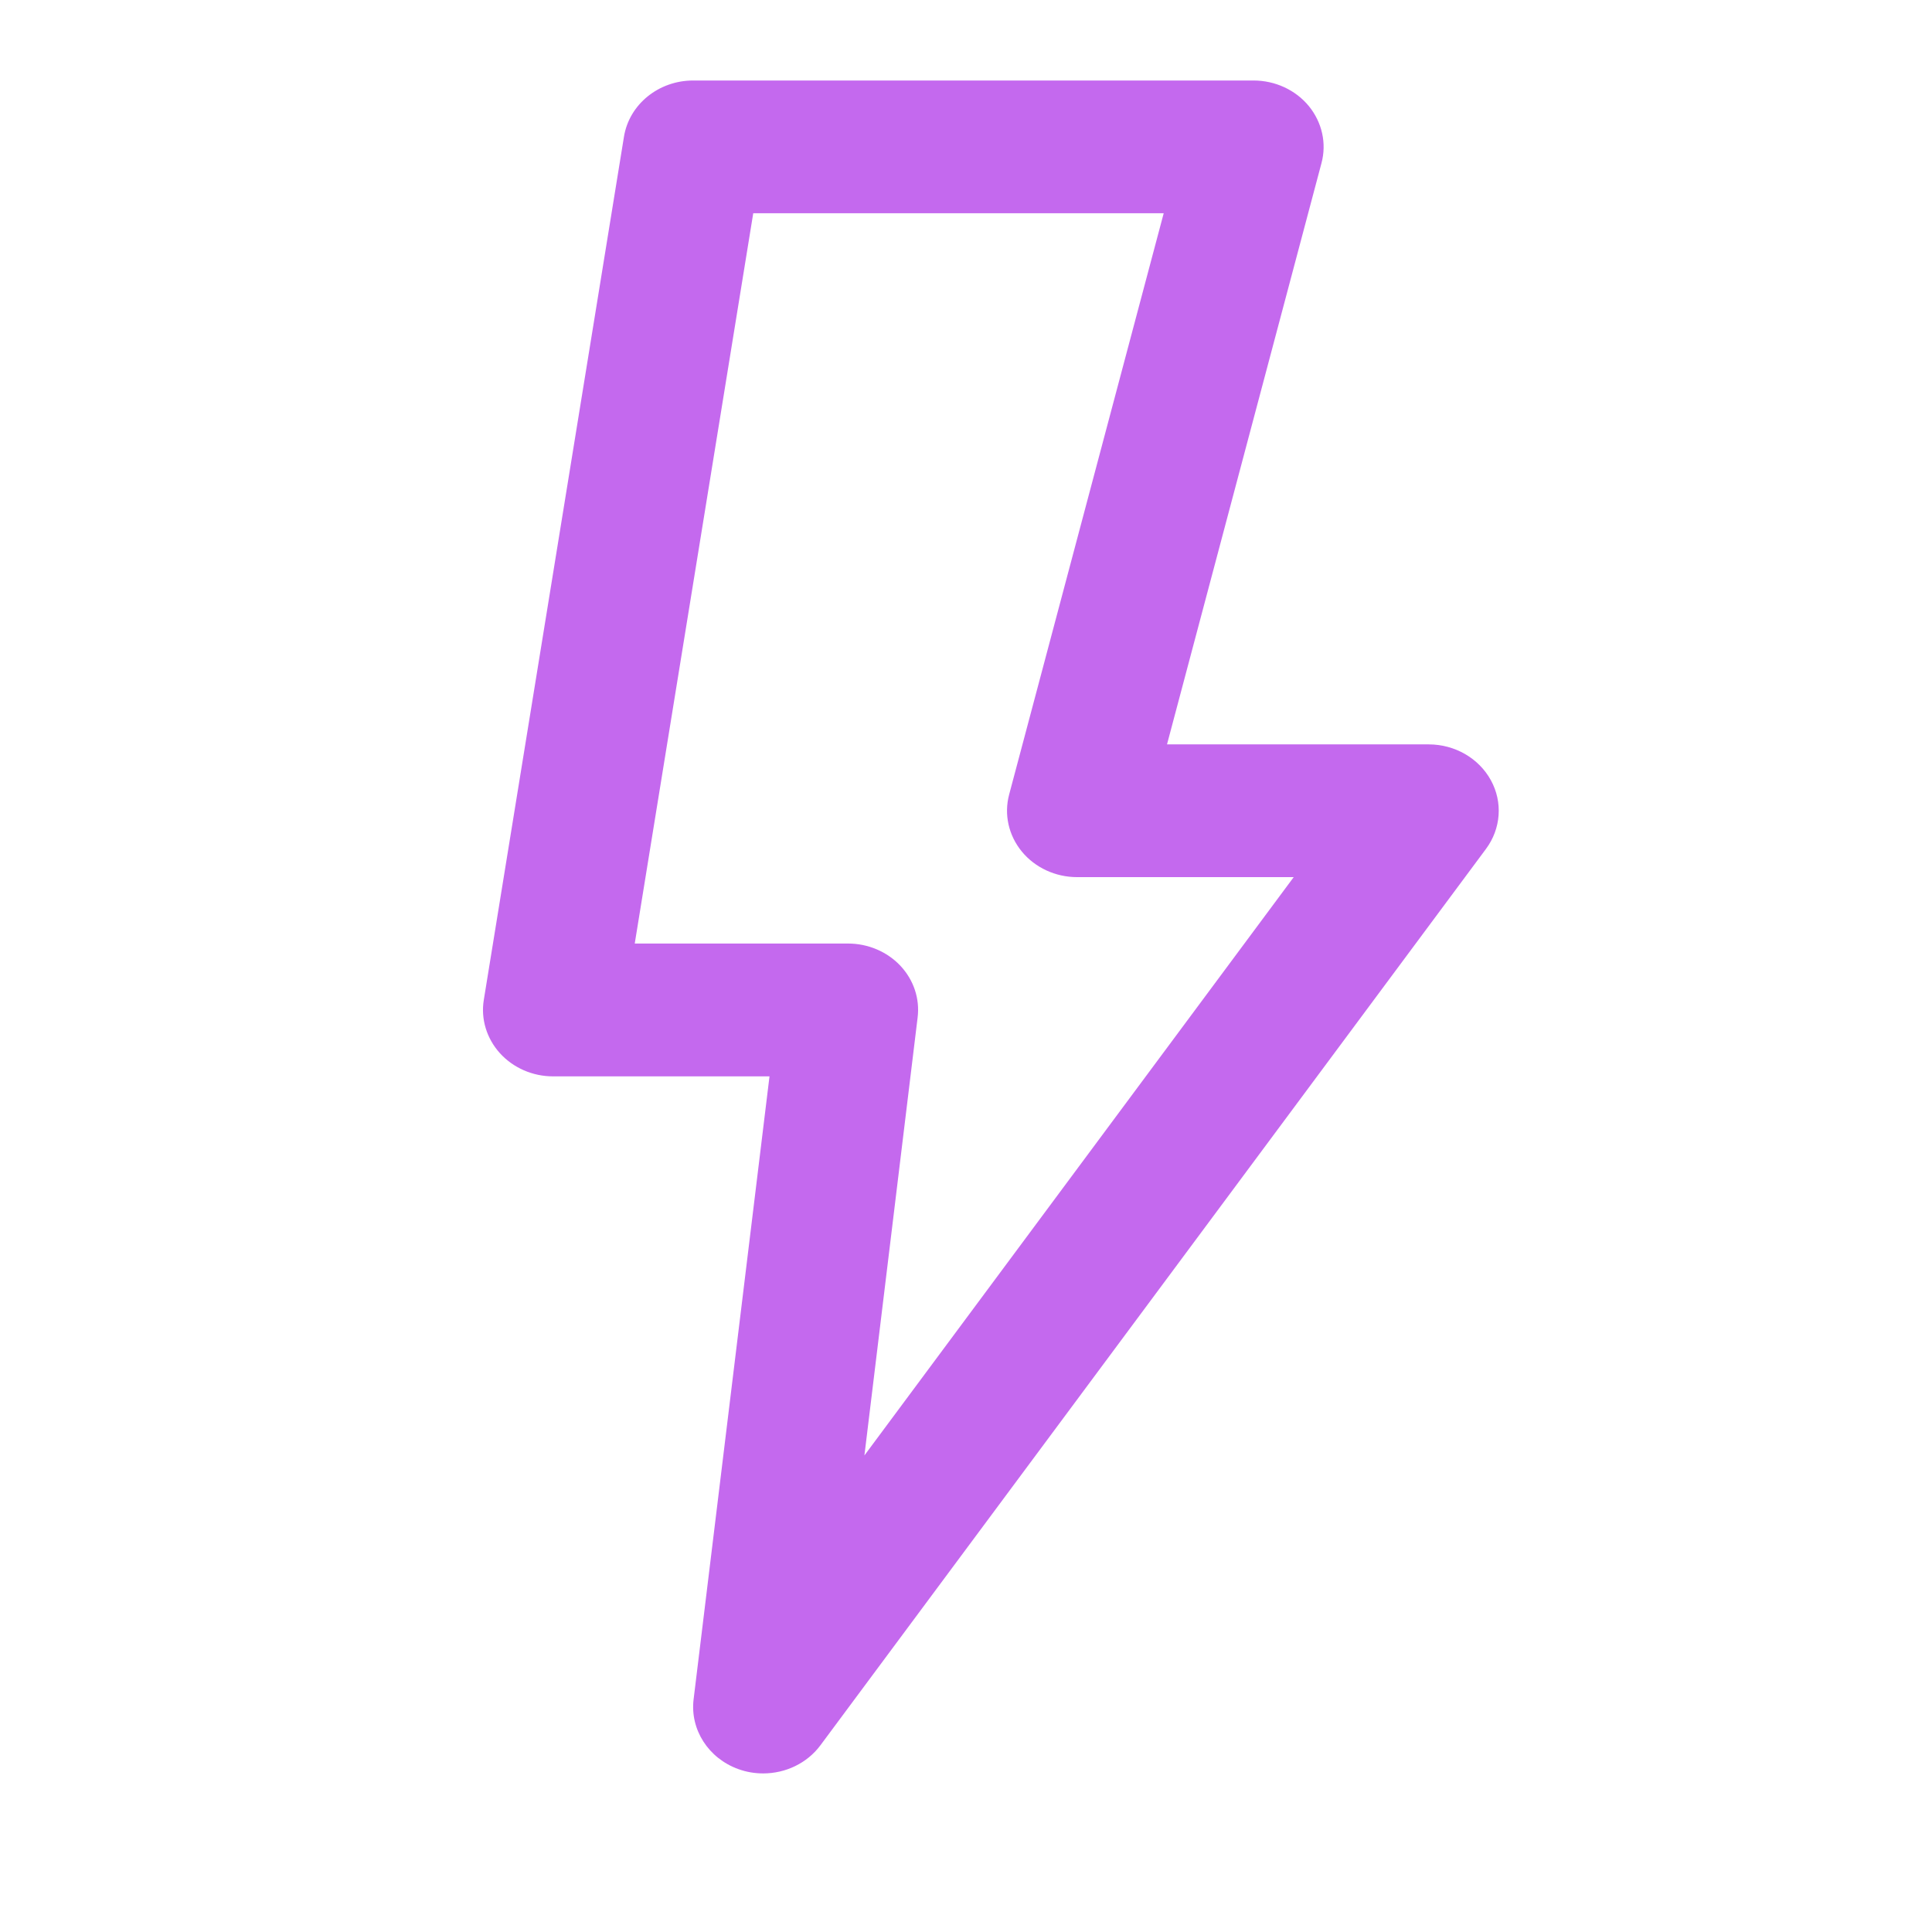
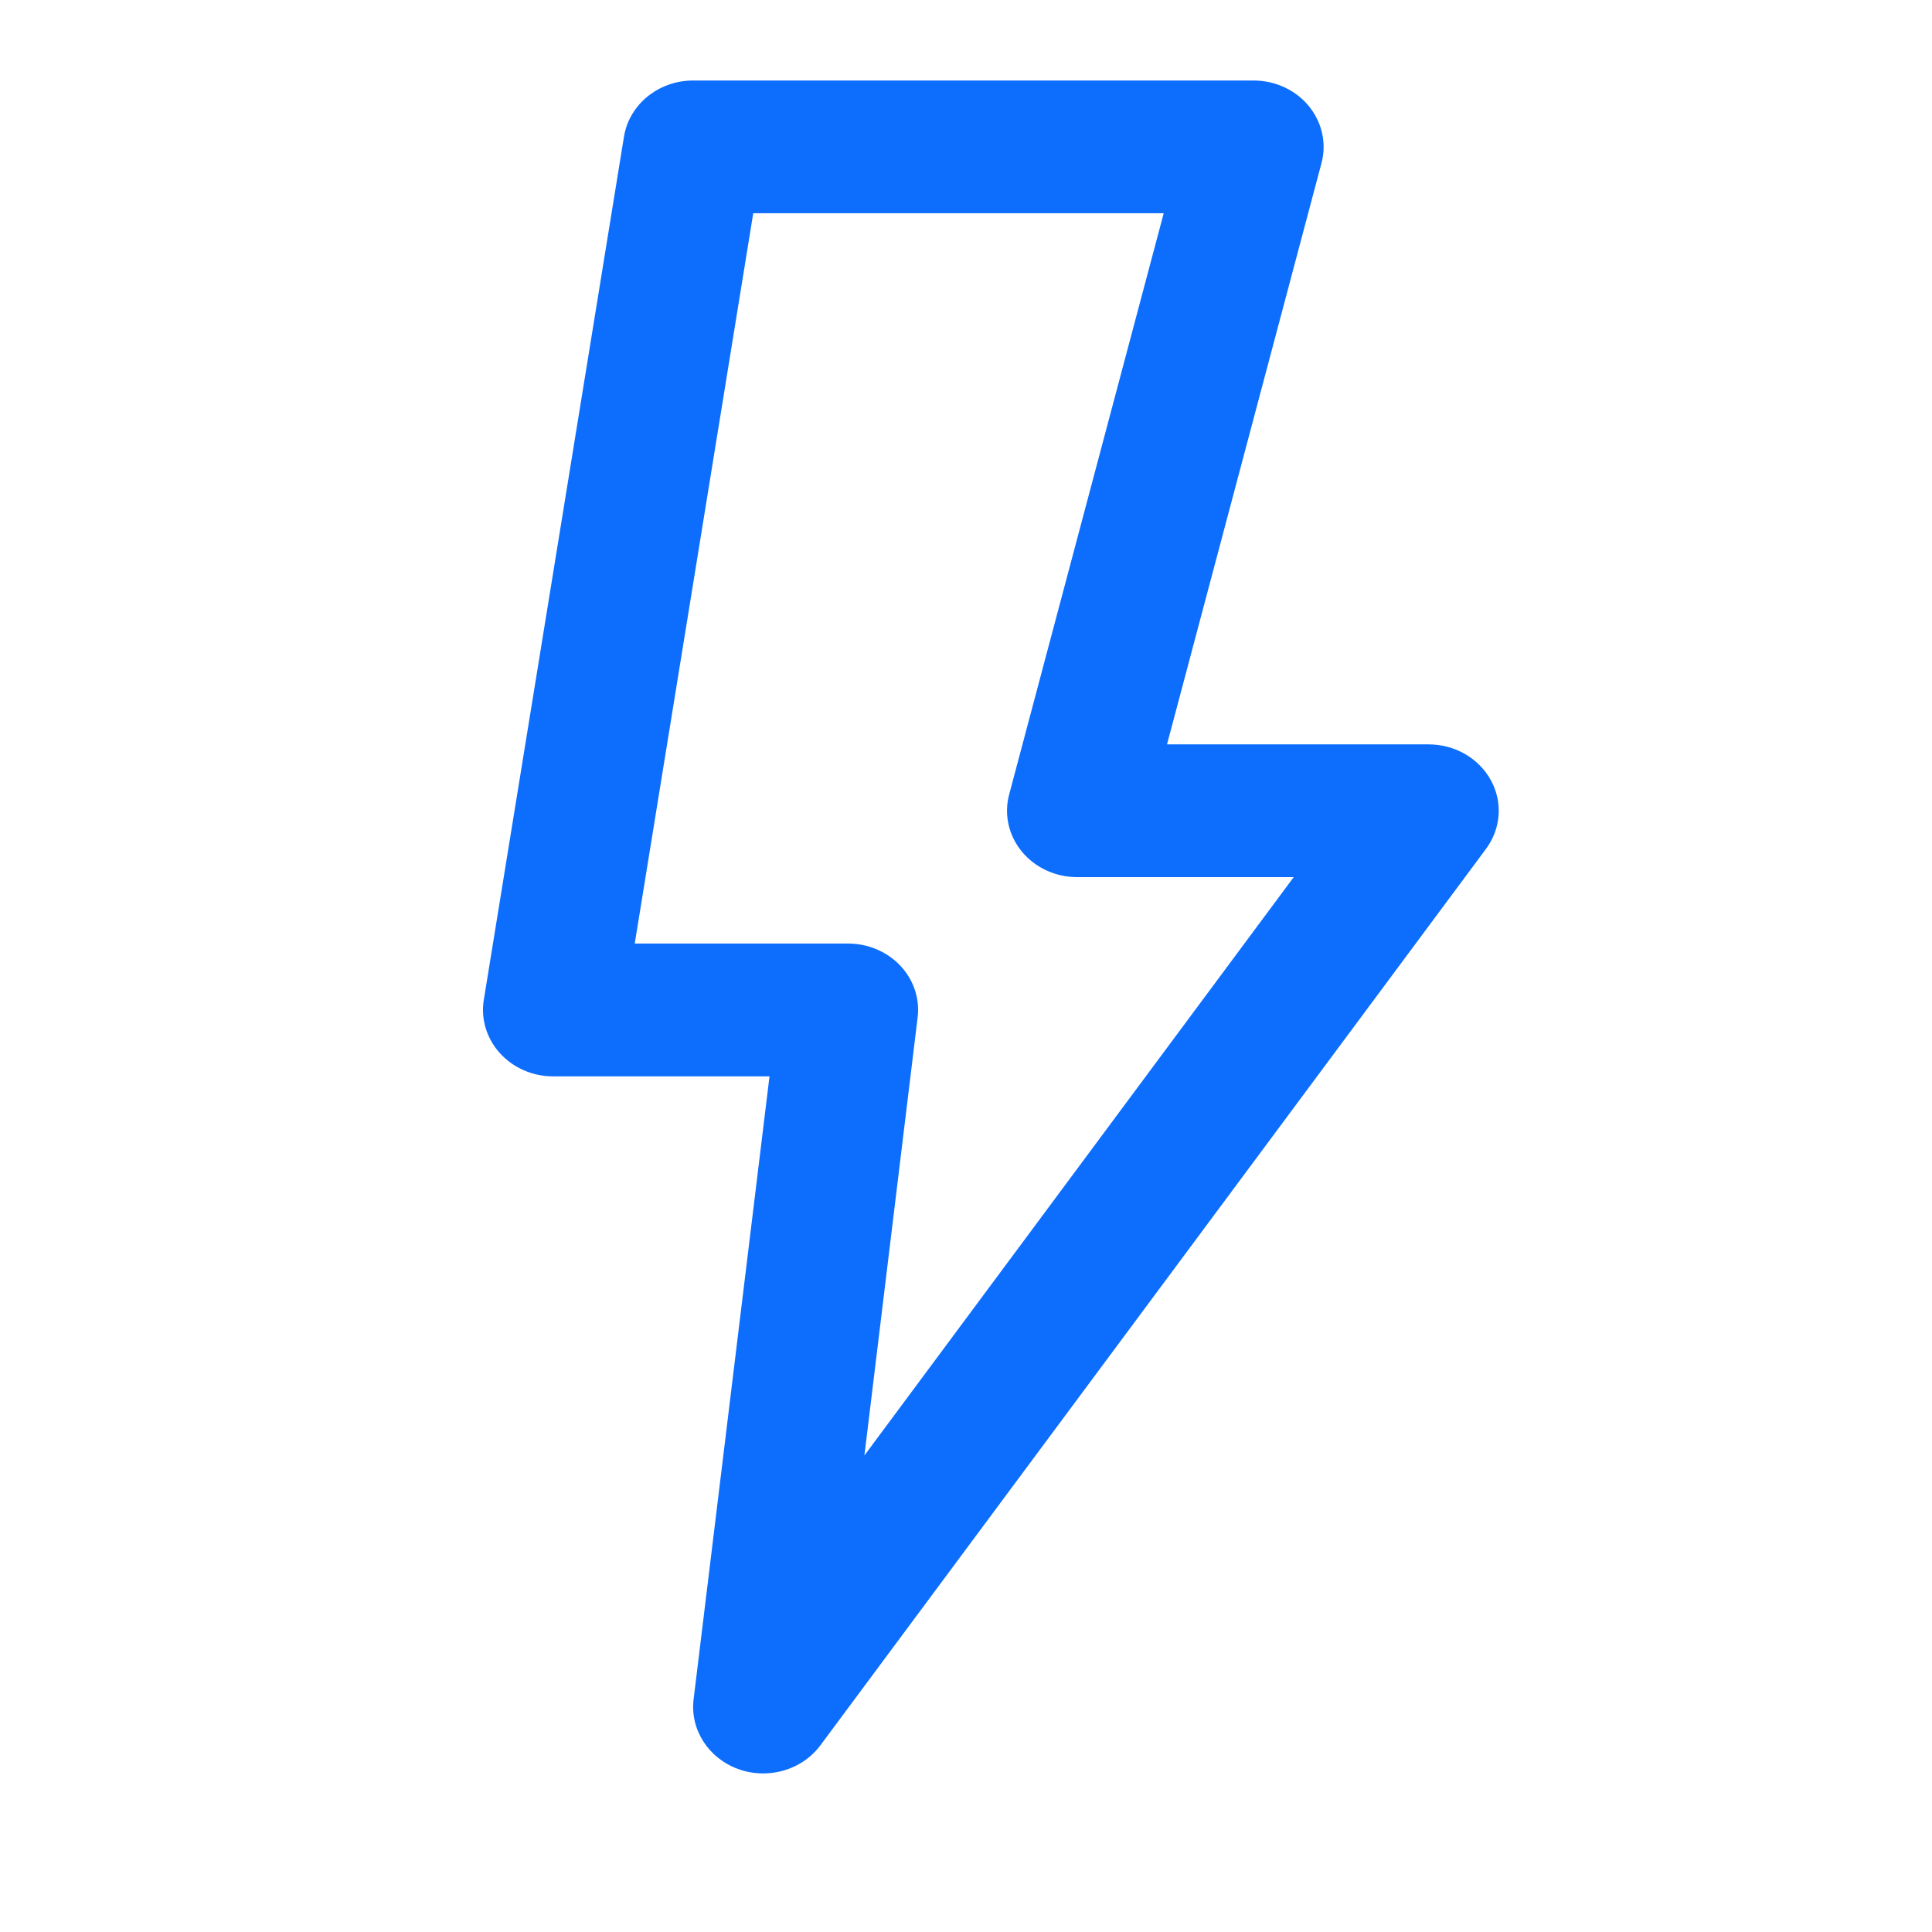
<svg xmlns="http://www.w3.org/2000/svg" width="24" height="24" viewBox="0 0 24 24" fill="none">
-   <path d="M9.481 22.03C9.377 22.03 9.272 22.013 9.171 21.976C8.8 21.842 8.571 21.485 8.616 21.111L9.559 13.371H6.87C6.616 13.371 6.375 13.265 6.21 13.083C6.045 12.9 5.971 12.658 6.01 12.421L7.751 1.699C7.816 1.297 8.181 1 8.611 1H15.572C15.84 1 16.094 1.117 16.259 1.318C16.423 1.519 16.482 1.78 16.416 2.026L14.497 9.247H17.748C18.073 9.247 18.37 9.419 18.52 9.692C18.67 9.965 18.646 10.295 18.459 10.546L10.192 21.68C10.026 21.904 9.758 22.03 9.481 22.03ZM7.885 11.721H10.535C10.783 11.721 11.02 11.822 11.185 11.997C11.35 12.173 11.428 12.406 11.399 12.64L10.738 18.08L16.071 10.896H13.38C13.112 10.896 12.859 10.779 12.694 10.579C12.529 10.378 12.47 10.117 12.536 9.87L14.456 2.649H9.357L7.885 11.721Z" fill="#C469EE" />
+   <path d="M9.481 22.03C9.377 22.03 9.272 22.013 9.171 21.976C8.8 21.842 8.571 21.485 8.616 21.111L9.559 13.371H6.87C6.616 13.371 6.375 13.265 6.21 13.083C6.045 12.9 5.971 12.658 6.01 12.421L7.751 1.699C7.816 1.297 8.181 1 8.611 1H15.572C15.84 1 16.094 1.117 16.259 1.318C16.423 1.519 16.482 1.78 16.416 2.026L14.497 9.247H17.748C18.073 9.247 18.37 9.419 18.52 9.692C18.67 9.965 18.646 10.295 18.459 10.546L10.192 21.68C10.026 21.904 9.758 22.03 9.481 22.03ZM7.885 11.721H10.535C10.783 11.721 11.02 11.822 11.185 11.997C11.35 12.173 11.428 12.406 11.399 12.64L10.738 18.08L16.071 10.896H13.38C13.112 10.896 12.859 10.779 12.694 10.579C12.529 10.378 12.47 10.117 12.536 9.87L14.456 2.649H9.357L7.885 11.721Z" fill="#0D6EFD" />
</svg>
